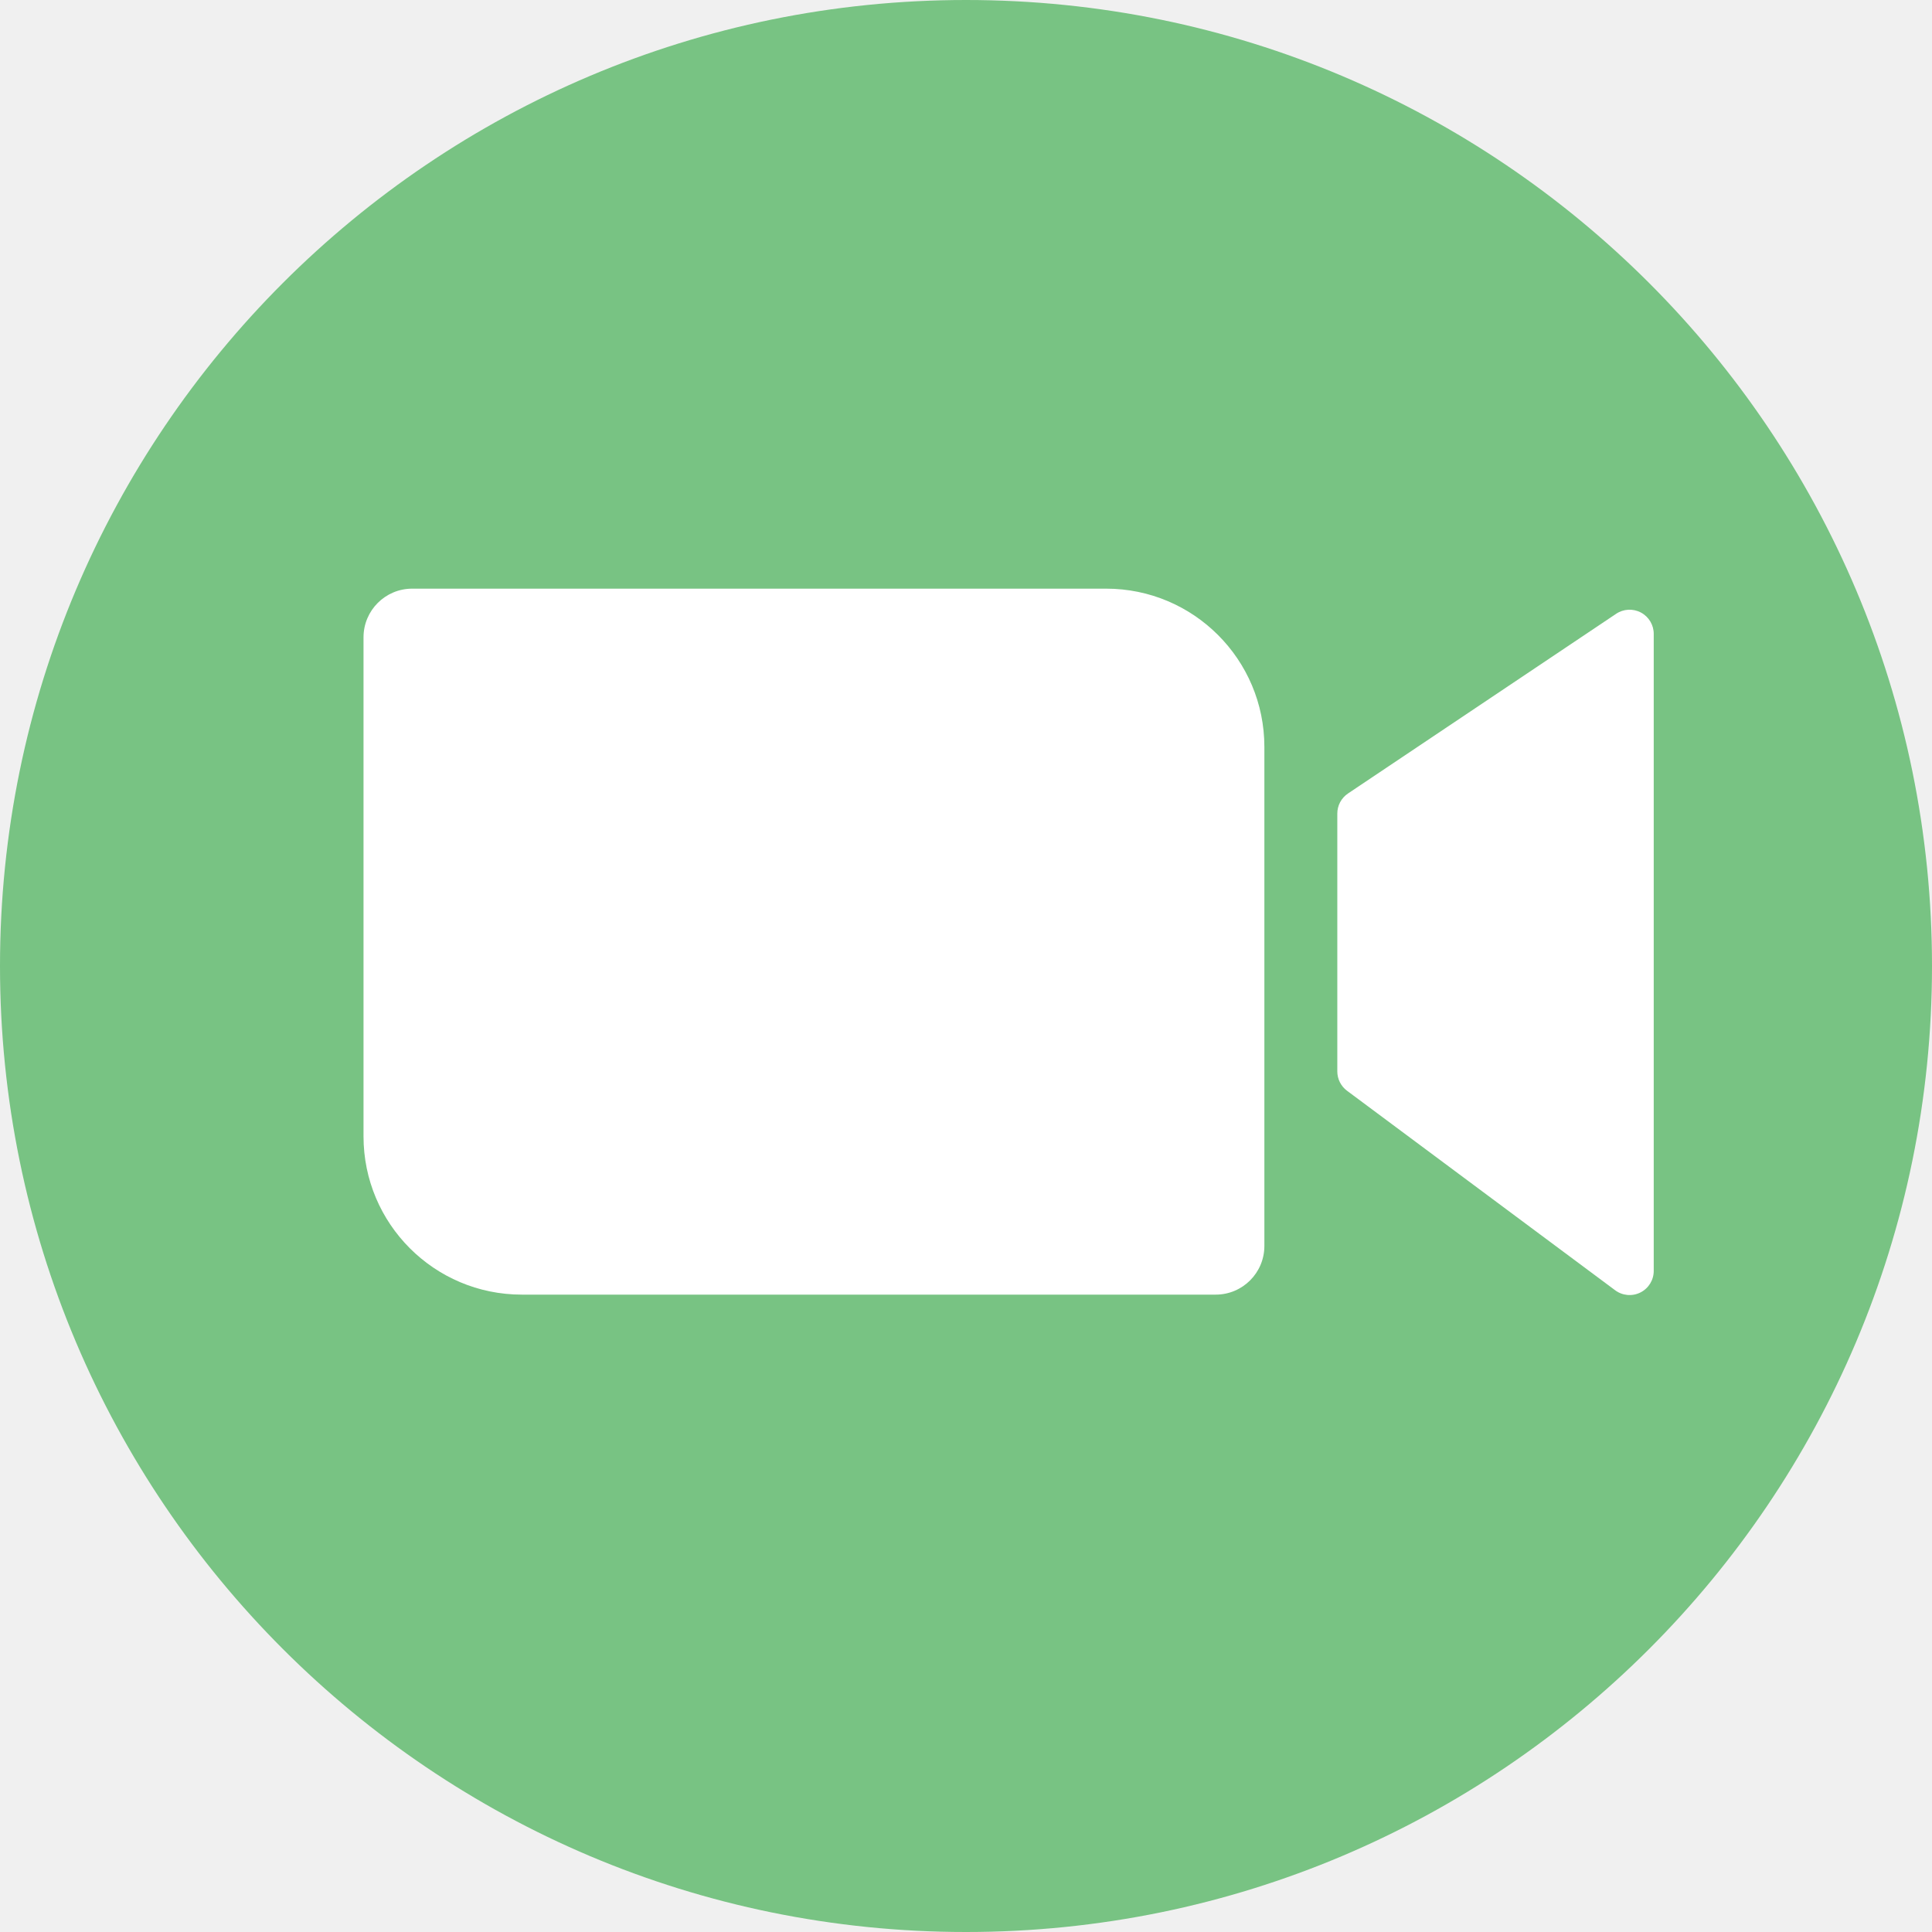
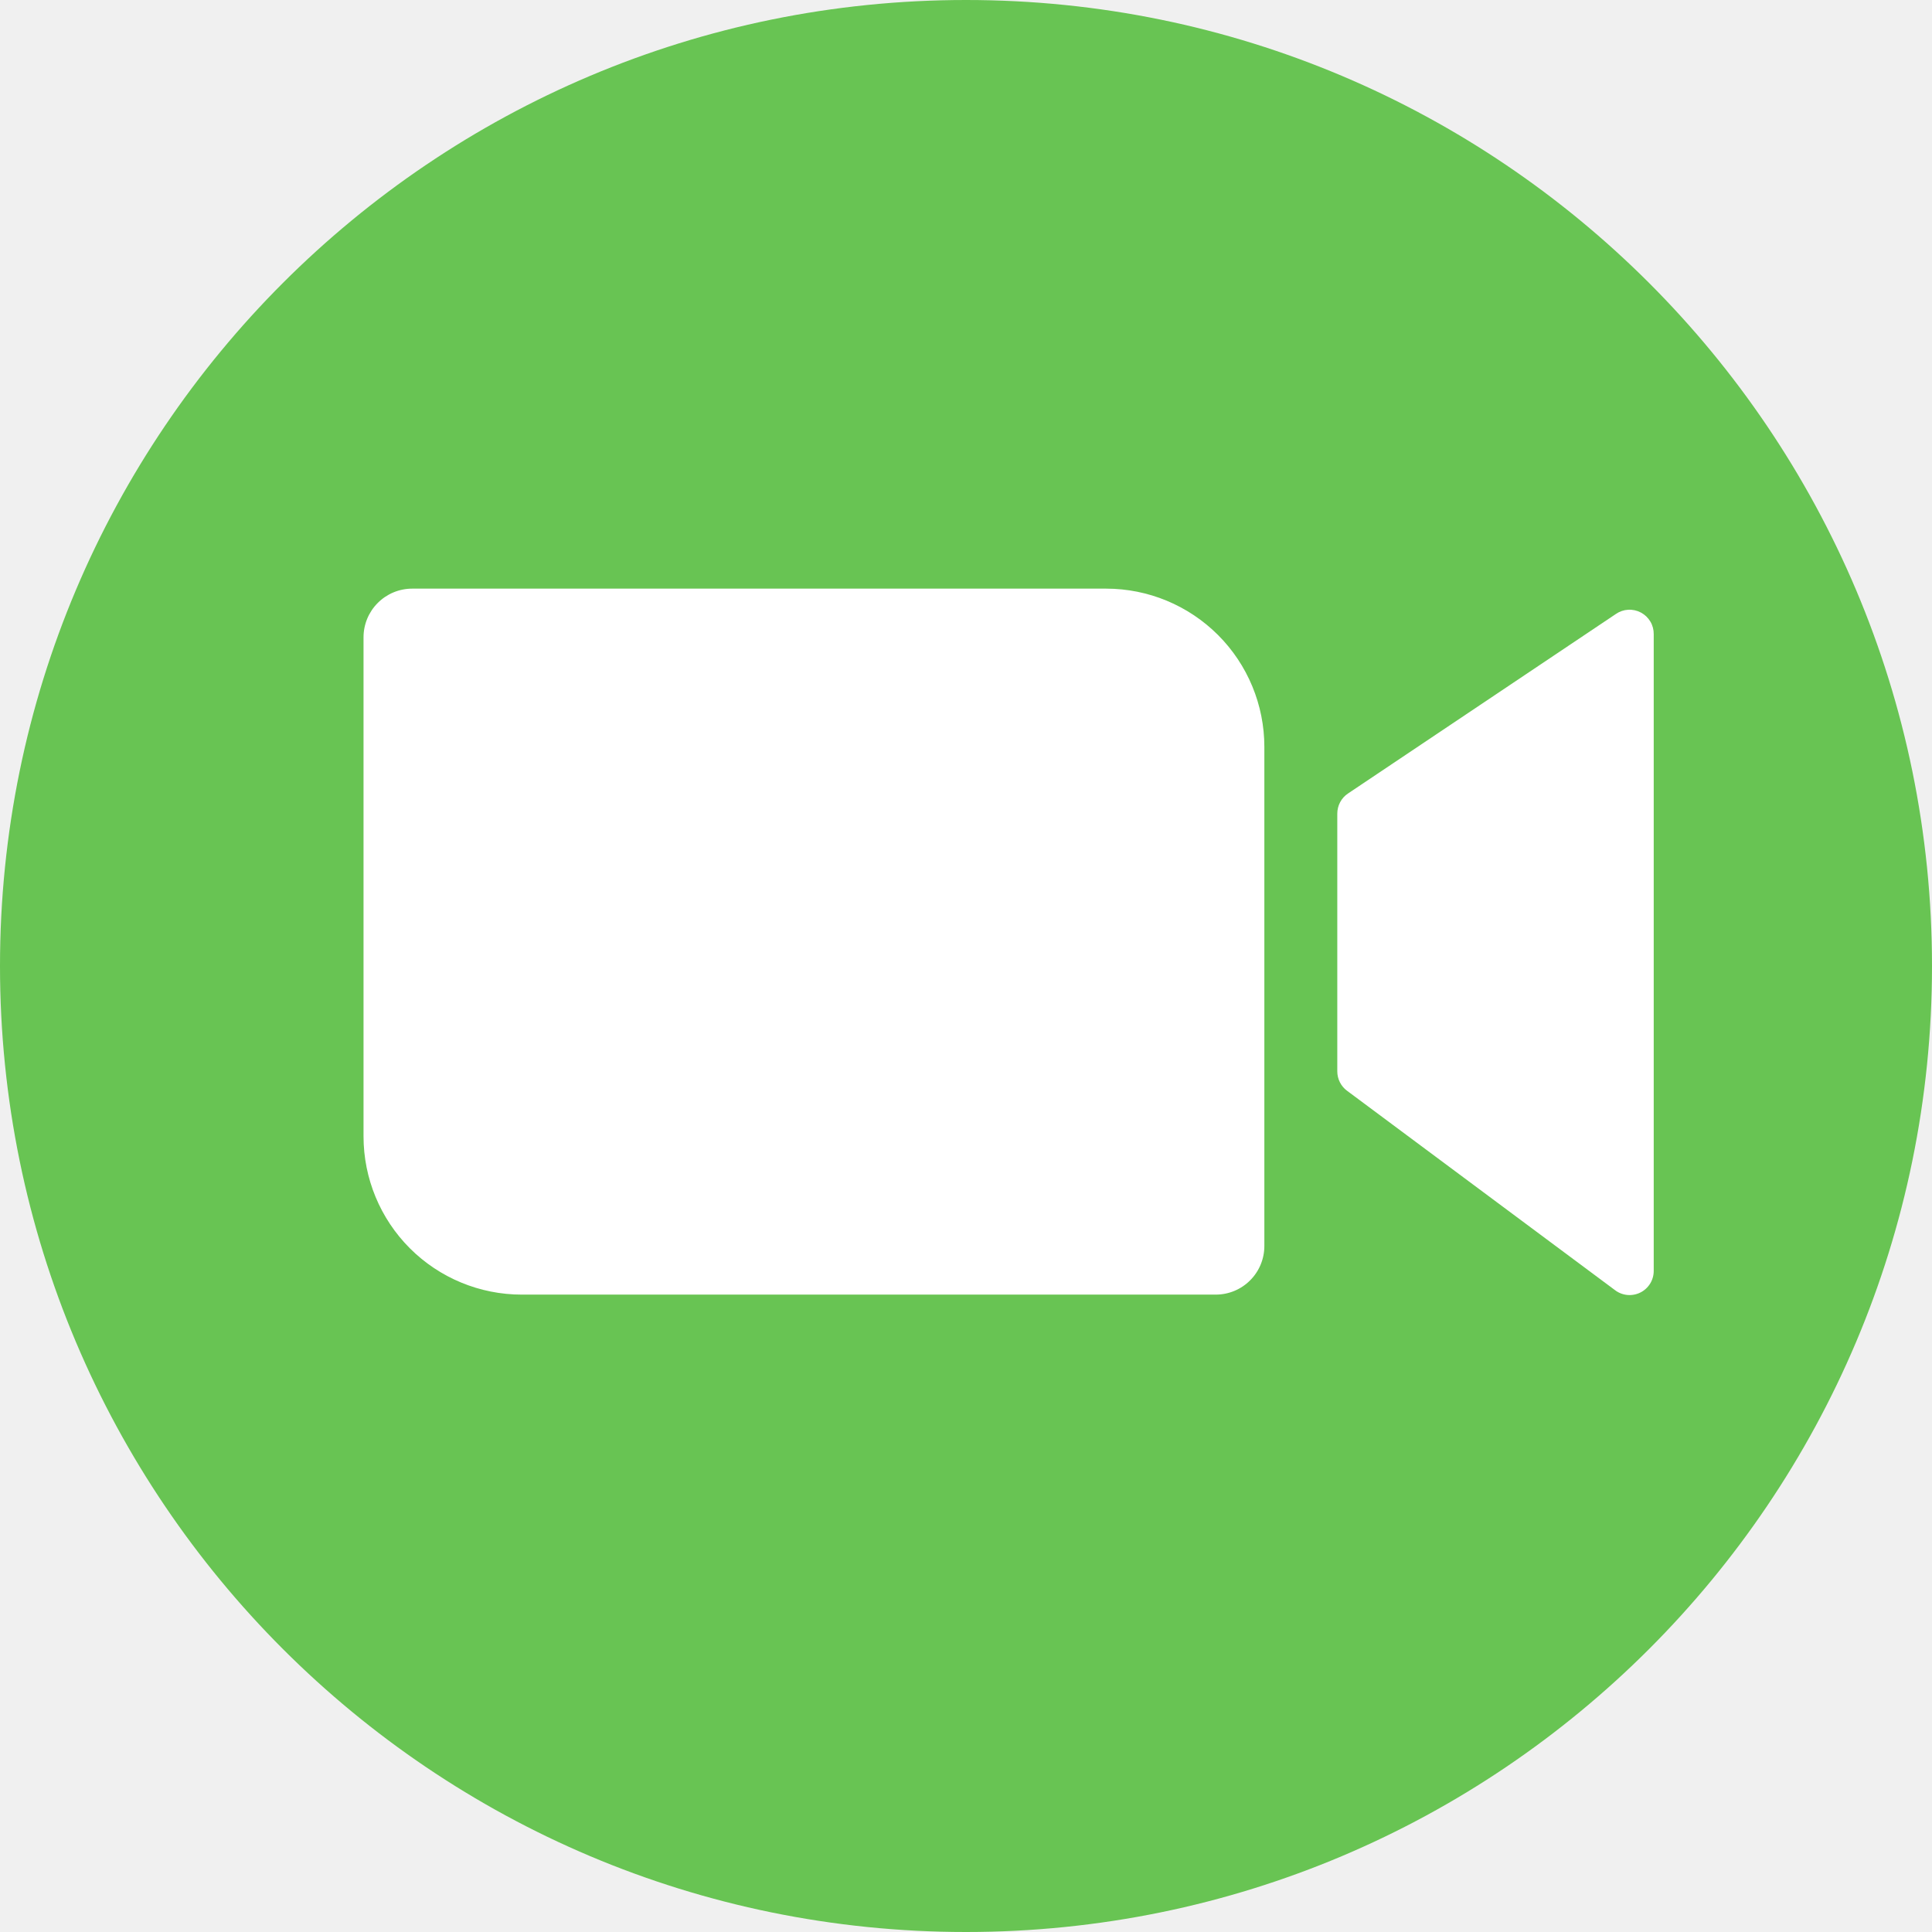
- <svg xmlns="http://www.w3.org/2000/svg" width="32" height="32" viewBox="0 0 32 32">
-   <circle cx="16" cy="16" r="16" fill="#78c383" />
-   <path d="M32.806,53H44.3a2.621,2.621,0,0,1,2.621,2.621v8.266a.806.806,0,0,1-.806.806H34.621A2.621,2.621,0,0,1,32,62.072V53.806A.806.806,0,0,1,32.806,53Z" transform="translate(-25.979 -43.25)" fill="#fff" fill-rule="evenodd" />
-   <path d="M112.179,57.787l4.435-2.972a.4.4,0,0,1,.628.335V65.689a.4.4,0,0,1-.644.323l-4.435-3.3a.4.4,0,0,1-.162-.323V58.122A.4.4,0,0,1,112.179,57.787Z" transform="translate(-89.851 -44.645)" fill="#fff" fill-rule="evenodd" />
+ <svg xmlns="http://www.w3.org/2000/svg" width="56" height="56" viewBox="0 0 56 56" fill="none">
+   <path d="M28 56C43.464 56 56 43.464 56 28C56 12.536 43.464 0 28 0C12.536 0 0 12.536 0 28C0 43.464 12.536 56 28 56Z" fill="#68C453" />
+   <path fill-rule="evenodd" clip-rule="evenodd" d="M11.947 17.062H32.062C33.278 17.062 34.445 17.546 35.305 18.406C36.165 19.266 36.648 20.433 36.648 21.649V36.115C36.648 36.489 36.5 36.848 36.235 37.112C35.971 37.377 35.612 37.525 35.238 37.525H15.123C13.907 37.525 12.74 37.042 11.88 36.182C11.02 35.322 10.537 34.155 10.537 32.938V18.473C10.537 18.099 10.685 17.74 10.95 17.476C11.214 17.211 11.573 17.062 11.947 17.062Z" fill="white" />
+   <path fill-rule="evenodd" clip-rule="evenodd" d="M39.074 22.999L46.835 17.798C46.941 17.724 47.065 17.681 47.193 17.674C47.322 17.666 47.45 17.695 47.563 17.755C47.677 17.816 47.772 17.907 47.837 18.017C47.903 18.128 47.936 18.255 47.934 18.384V36.827C47.936 36.959 47.901 37.088 47.833 37.201C47.764 37.314 47.666 37.405 47.548 37.464C47.43 37.523 47.298 37.547 47.167 37.535C47.036 37.522 46.911 37.473 46.807 37.392L39.046 31.617C38.957 31.552 38.886 31.467 38.837 31.369C38.787 31.27 38.762 31.162 38.762 31.052V23.585C38.762 23.469 38.79 23.355 38.844 23.253C38.898 23.15 38.977 23.063 39.074 22.999Z" fill="white" />
</svg>
